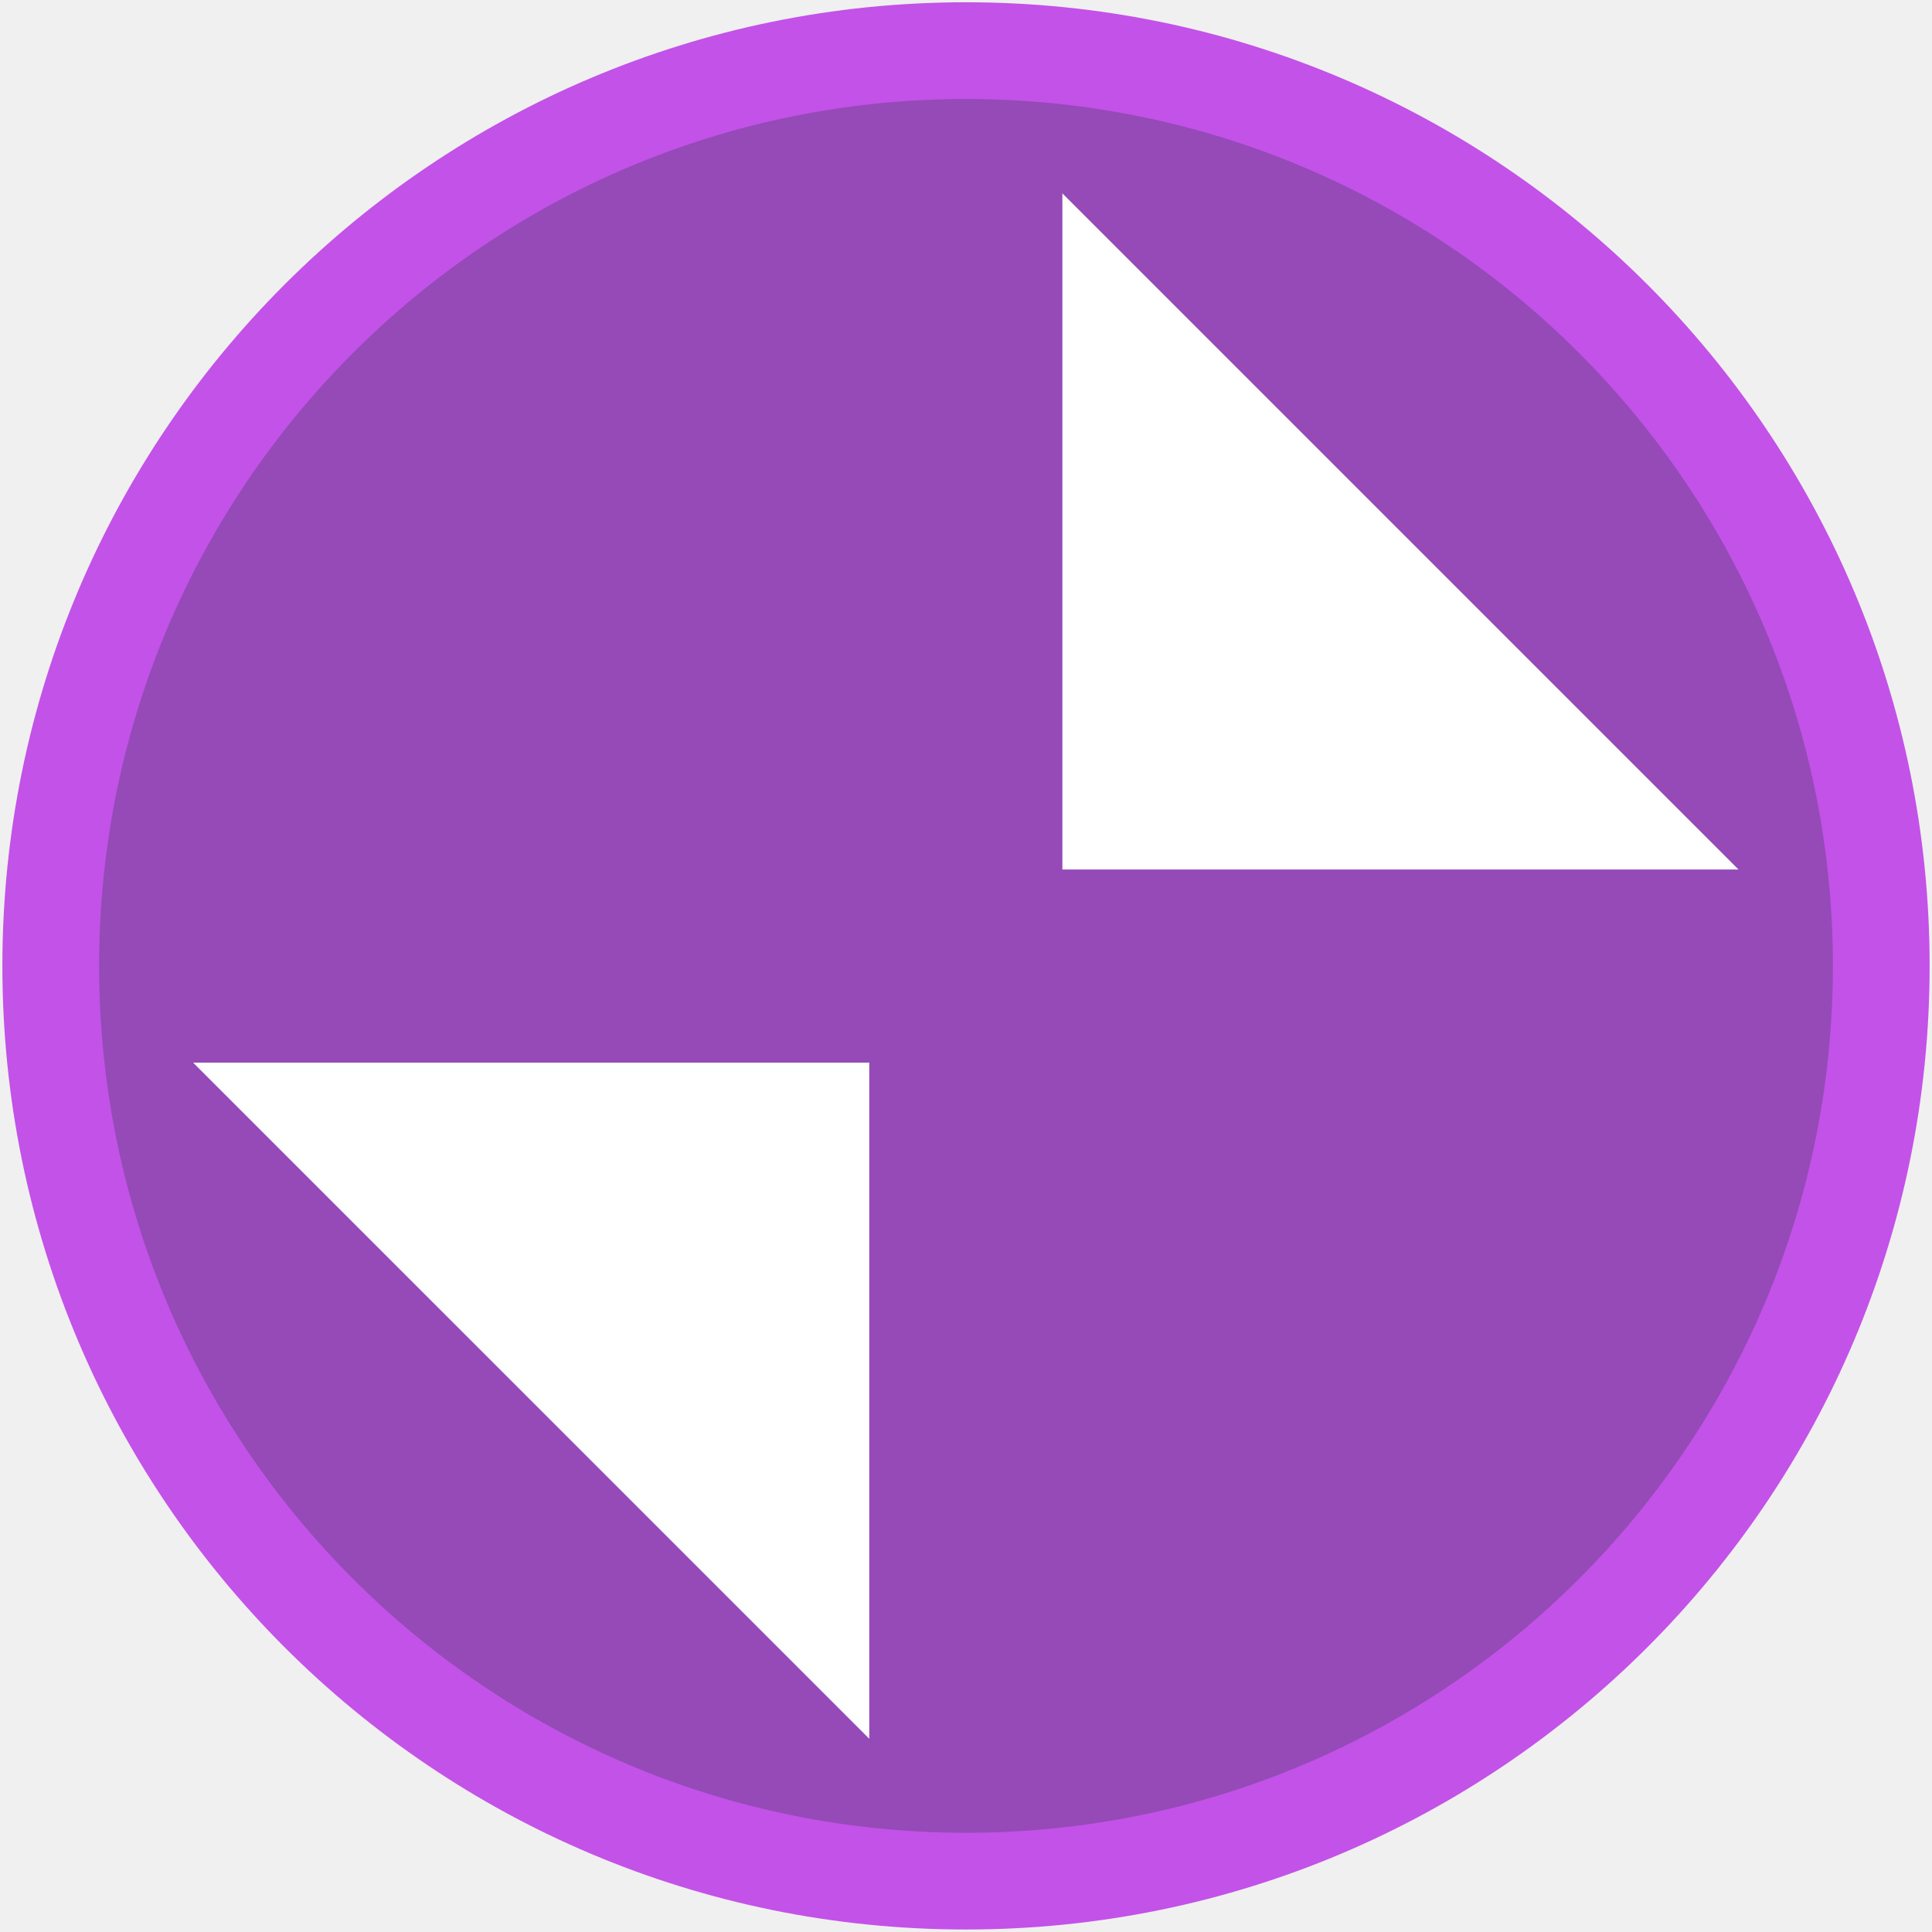
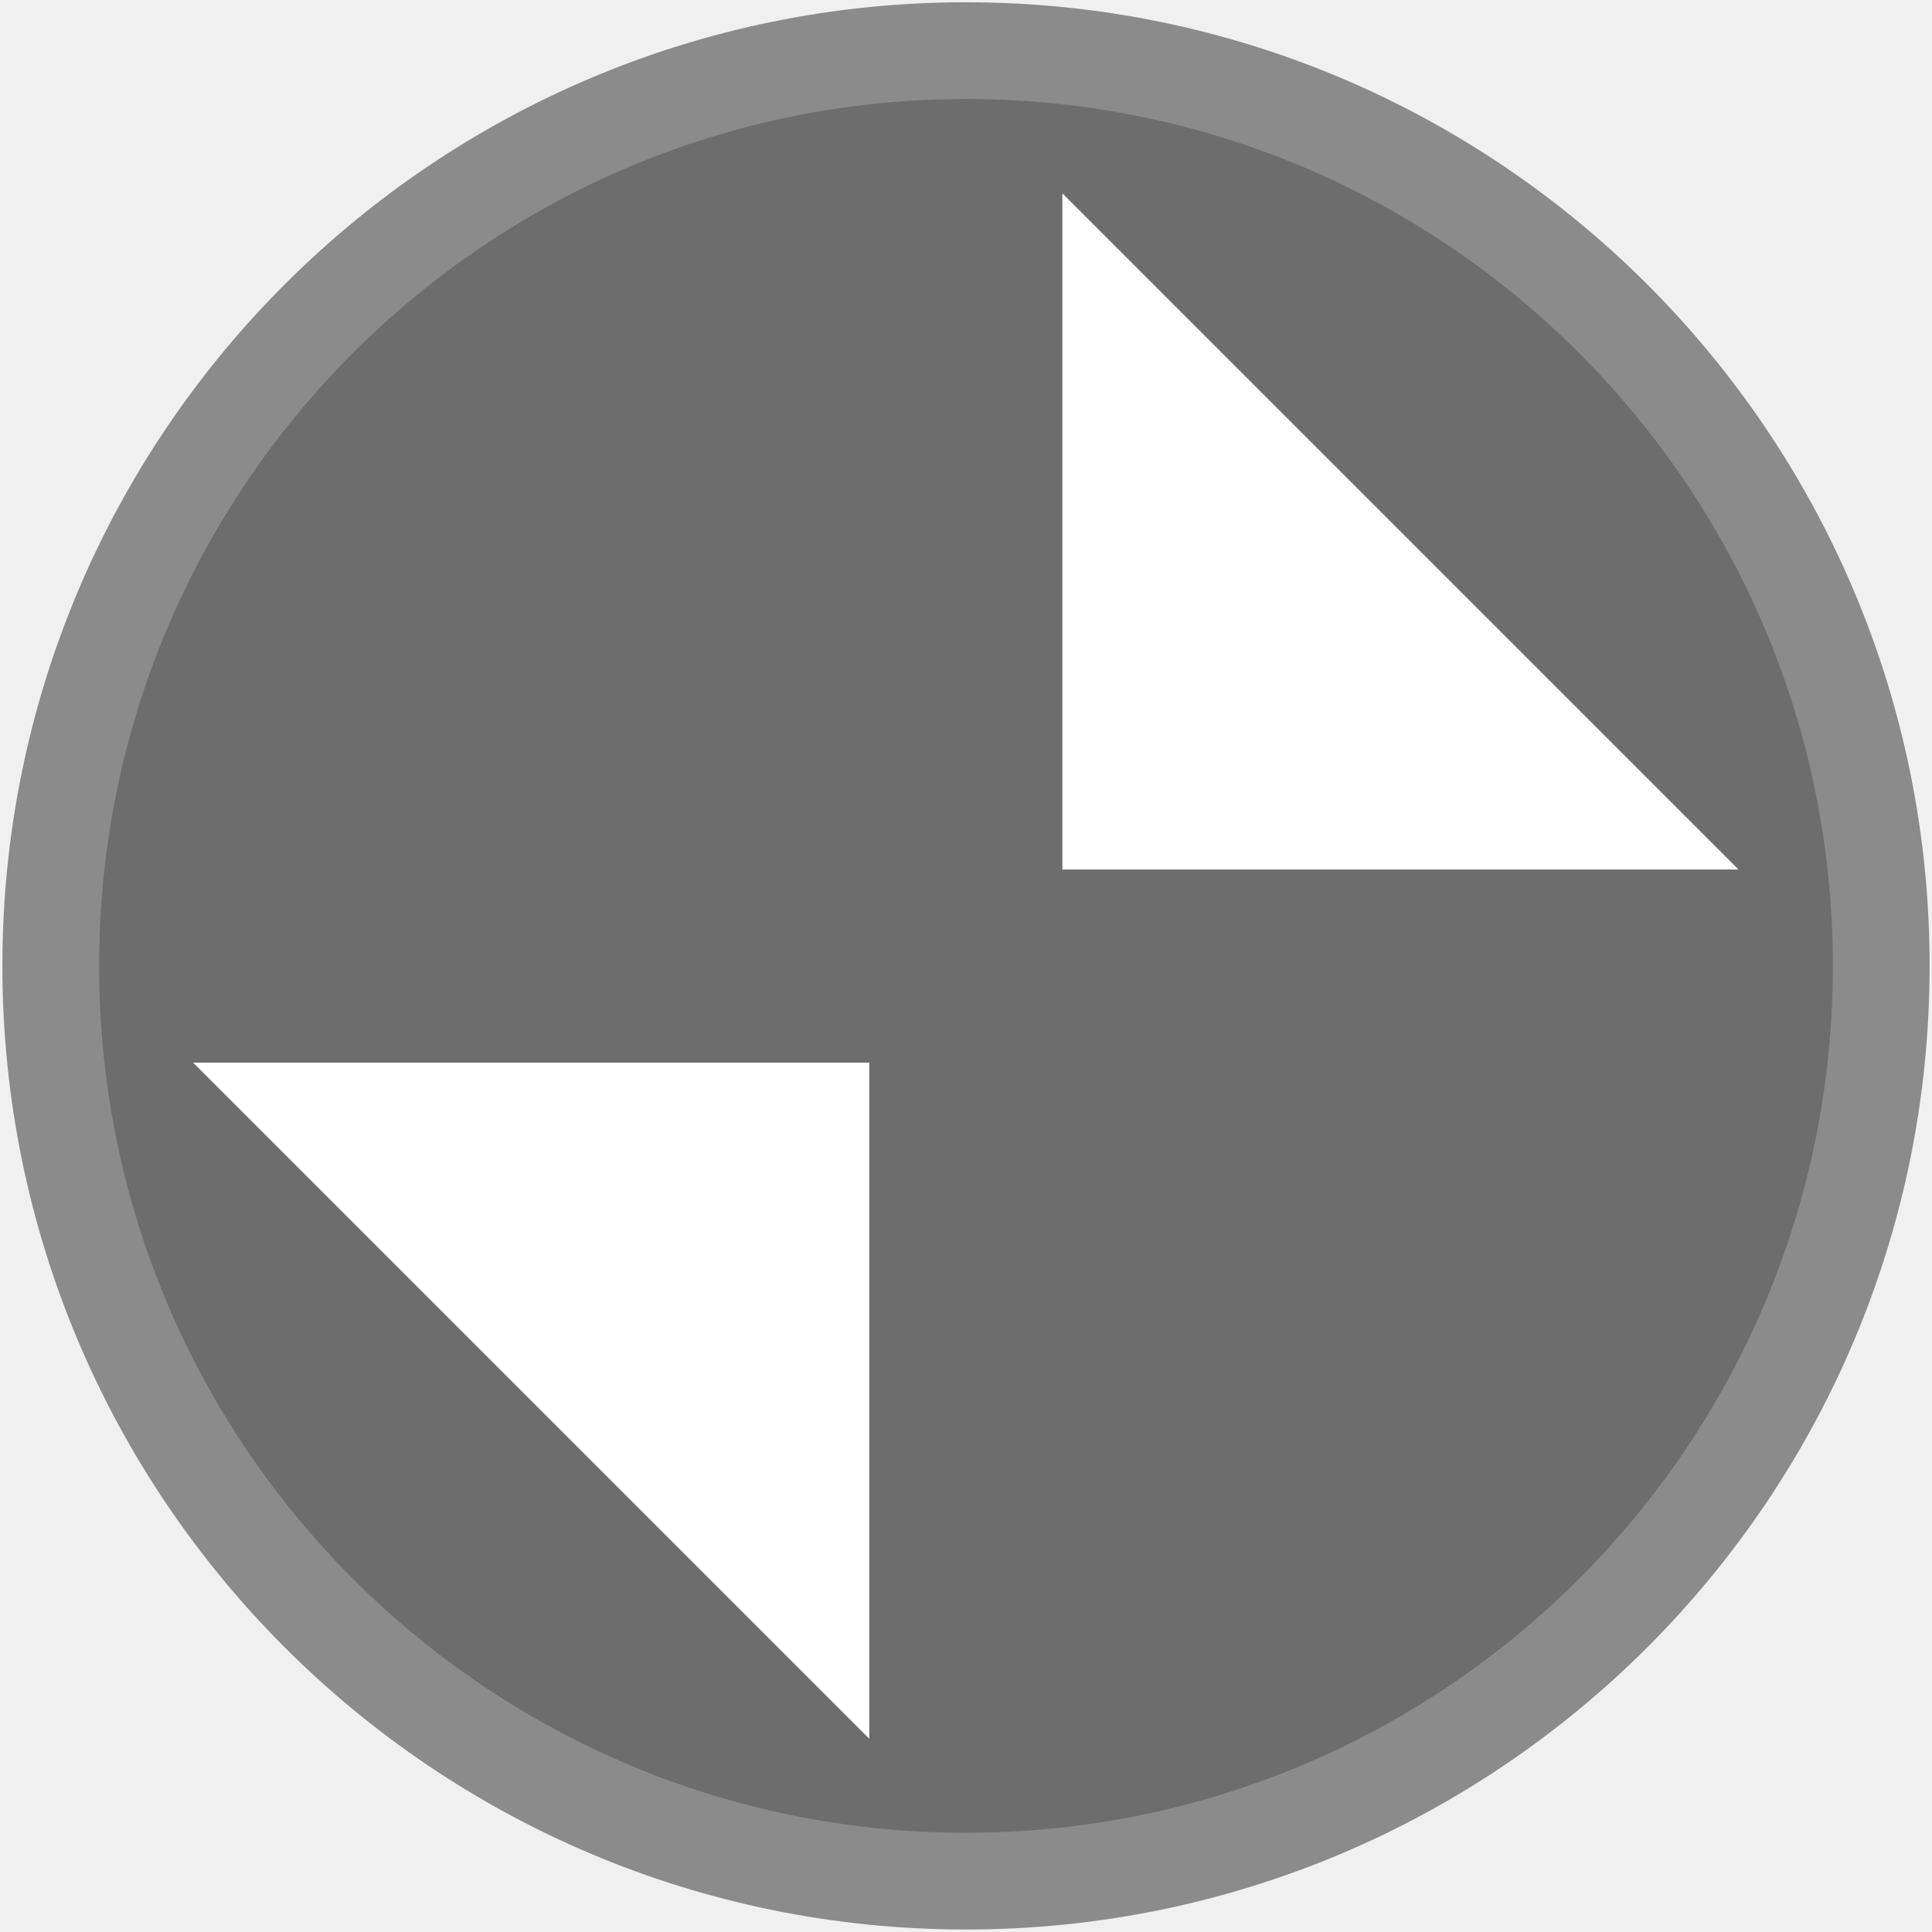
<svg xmlns="http://www.w3.org/2000/svg" id="svg8" version="1.1" viewBox="0 0 5.292 5.292" height="20" width="20">
  <defs id="defs2" />
  <g transform="translate(0,-291.7083)" id="layer1">
-     <circle r="2.507" cy="294.354" cx="2.646" id="path815" style="opacity:1;fill:#954ab7;fill-opacity:1;stroke:#c352e8;stroke-width:0.265;stroke-linecap:round;stroke-linejoin:miter;stroke-miterlimit:4;stroke-dasharray:none;stroke-opacity:1;paint-order:markers fill stroke" />
+     <circle r="2.507" cy="294.354" cx="2.646" id="path815" style="opacity:1;fill:#6d6d6d;fill-opacity:1;stroke:#8b8b8b;stroke-width:0.265;stroke-linecap:round;stroke-linejoin:miter;stroke-miterlimit:4;stroke-dasharray:none;stroke-opacity:1;paint-order:markers fill stroke" />
    <path id="rect1044" d="m 4.762,294.09 h -1.852 v -1.852 z" style="opacity:1;fill:#ffffff;fill-opacity:1;stroke:none;stroke-width:0.29;stroke-linecap:round;stroke-linejoin:miter;stroke-miterlimit:4;stroke-dasharray:none;stroke-opacity:1;paint-order:markers fill stroke" />
    <path id="rect1044-7" d="M 0.529,294.619 H 2.381 v 1.852 z" style="opacity:1;fill:#ffffff;fill-opacity:1;stroke:none;stroke-width:0.29;stroke-linecap:round;stroke-linejoin:miter;stroke-miterlimit:4;stroke-dasharray:none;stroke-opacity:1;paint-order:markers fill stroke" />
  </g>
</svg>
